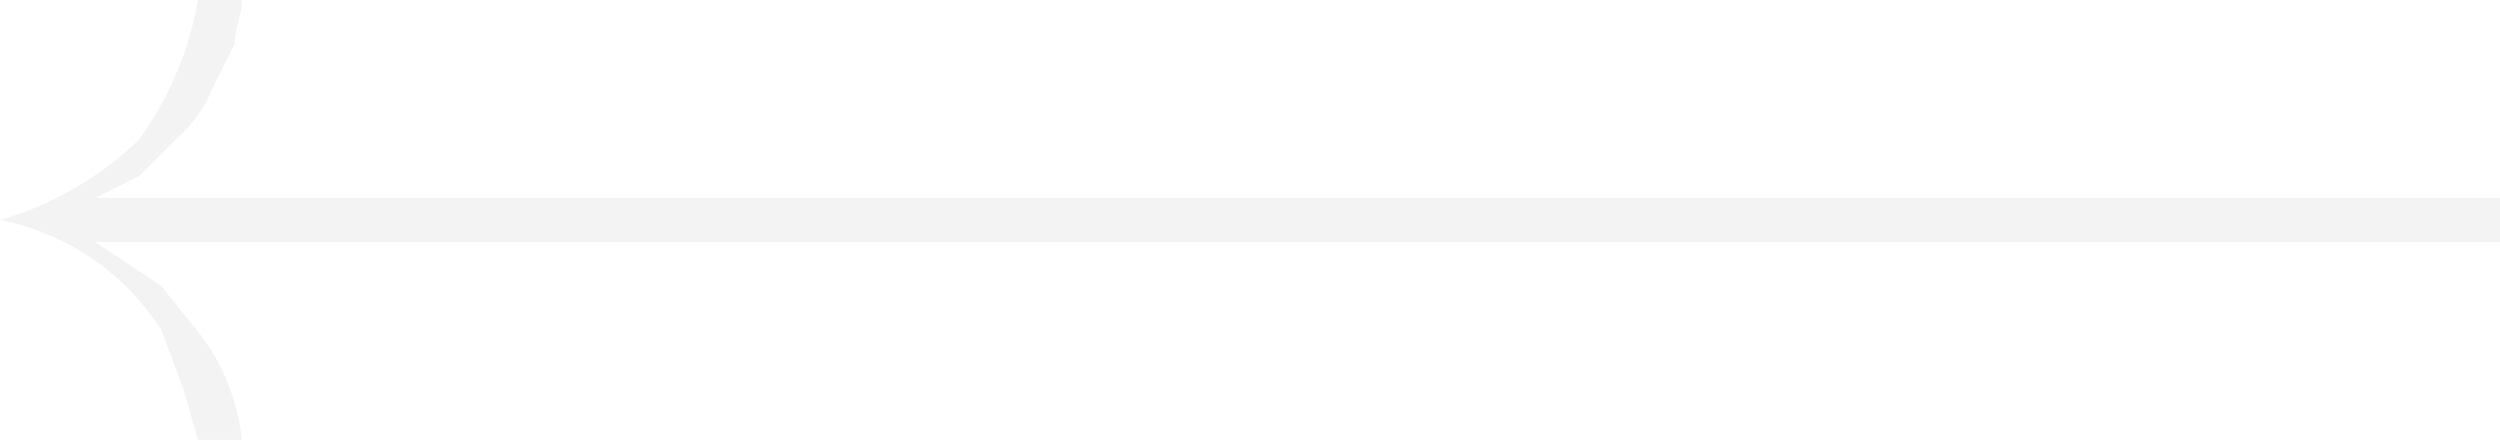
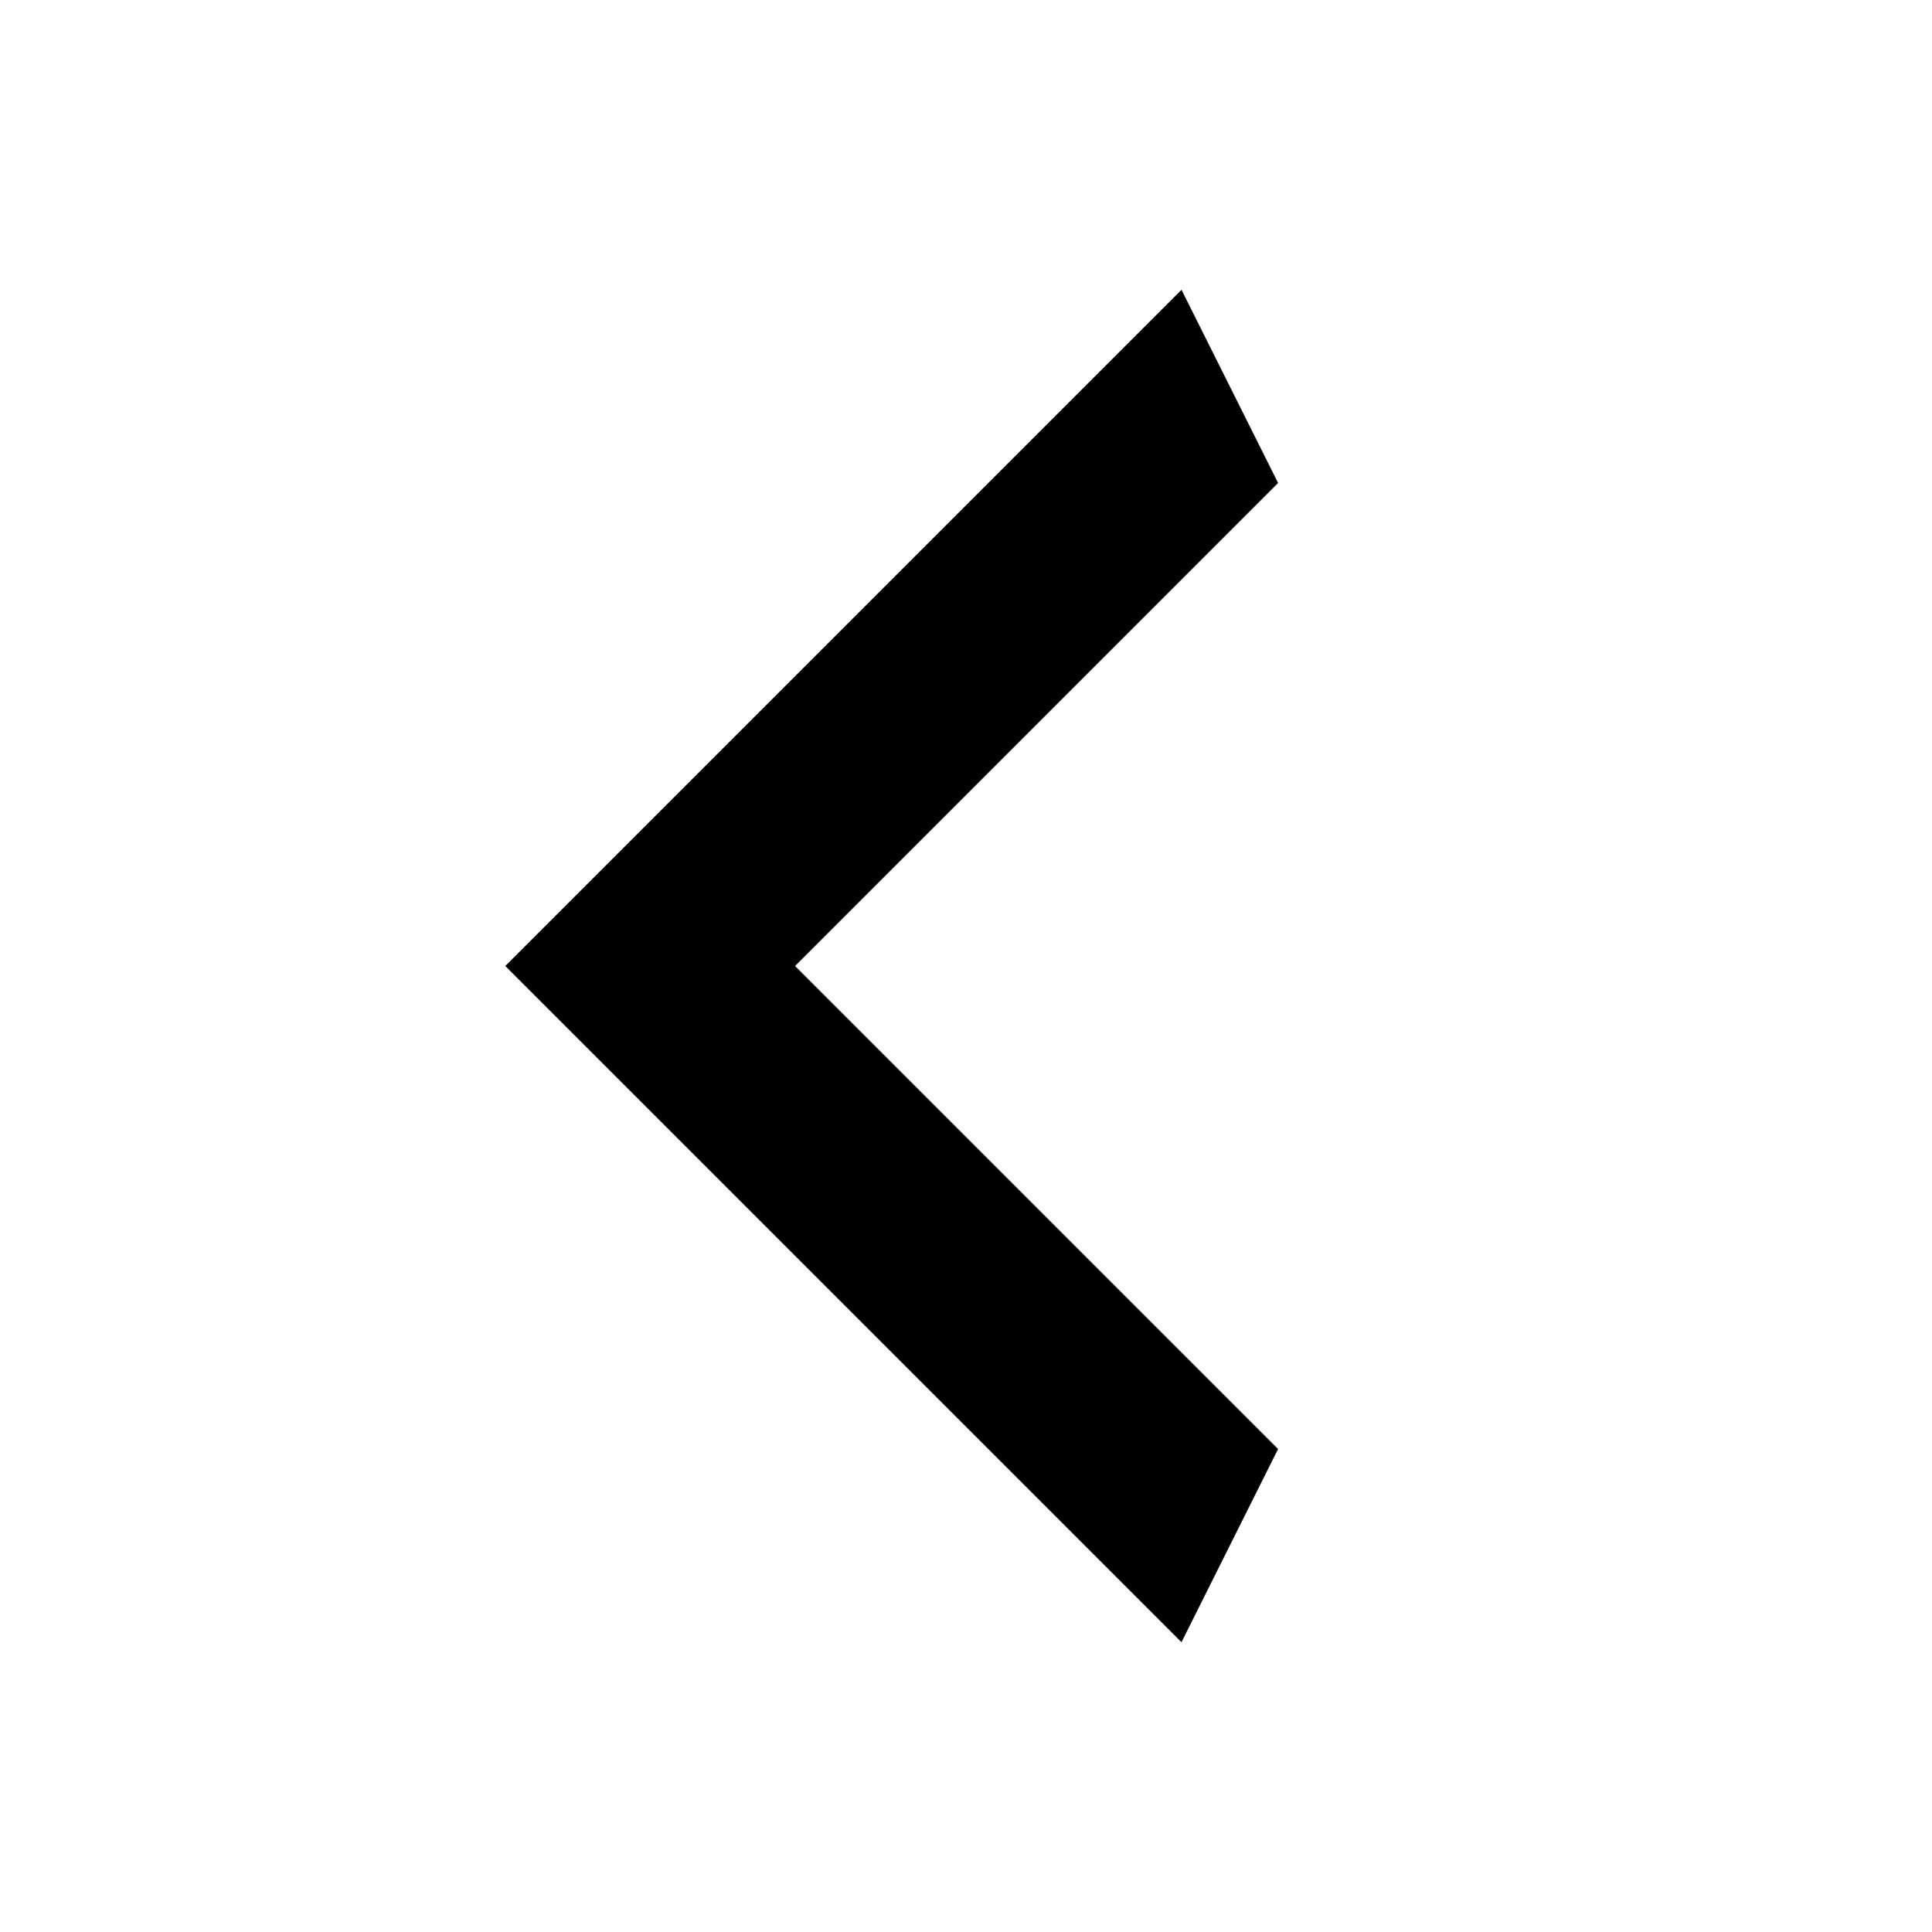
- <svg xmlns="http://www.w3.org/2000/svg" id="Calque_1" data-name="Calque 1" width="34.1" height="6" viewBox="0 0 34.1 6">
-   <defs>
-     <style>.cls-1{fill:#F3F3F3;}</style>
-   </defs>
-   <path class="cls-1" d="M2.6,3.7H2.3l.6-.3.5-.5a1.8,1.8,0,0,0,.5-.7l.3-.6c0-.2.1-.4.1-.6H3.7a4.6,4.6,0,0,1-.8,1.9A4.5,4.5,0,0,1,1,4,3.4,3.4,0,0,1,3.2,5.5l.3.8.2.7h.6a2.9,2.9,0,0,0-.7-1.6l-.4-.5-.9-.6H35.1V3.7ZM1,4Z" transform="translate(-1 -1)" />
+ <svg xmlns="http://www.w3.org/2000/svg" version="1.1" id="Layer_1" x="0px" y="0px" viewBox="0 0 26 26" style="enable-background:new 0 0 26 26;" xml:space="preserve">
+   <path d="M17.2,6.5L10.7,13l6.5,6.5l-1.3,2.6L6.8,13l9.1-9.1L17.2,6.5z" />
</svg>
